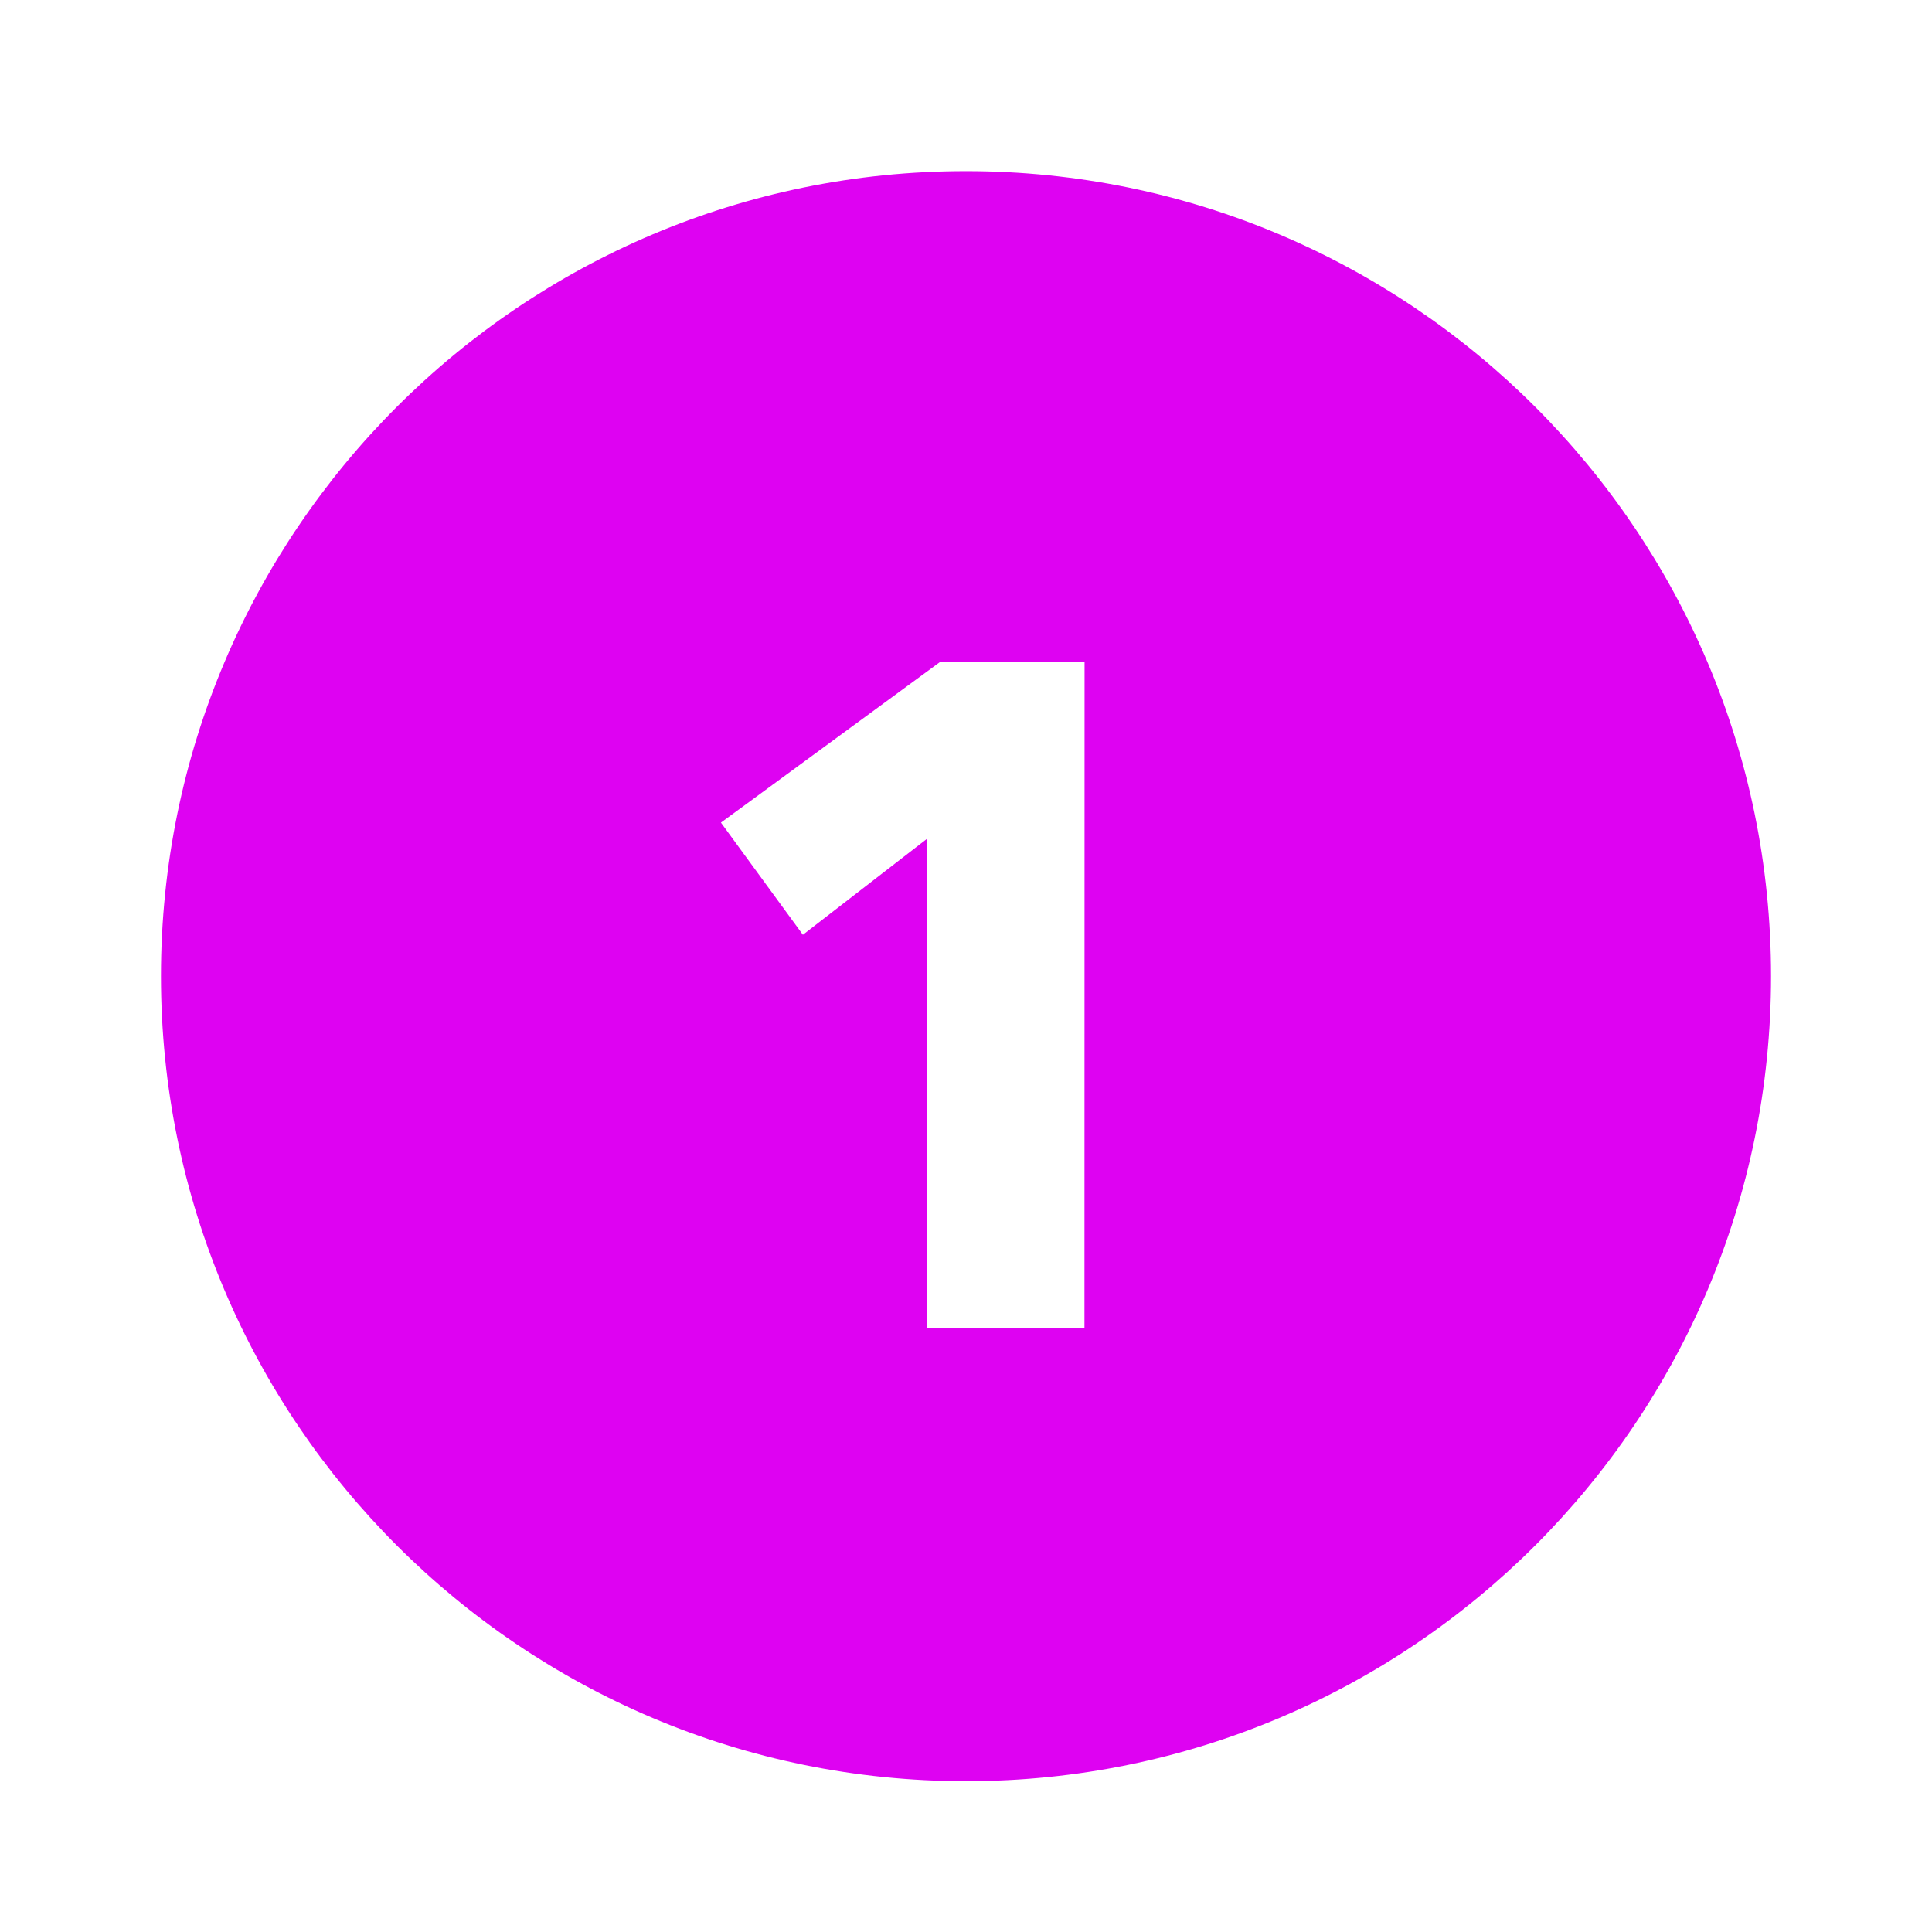
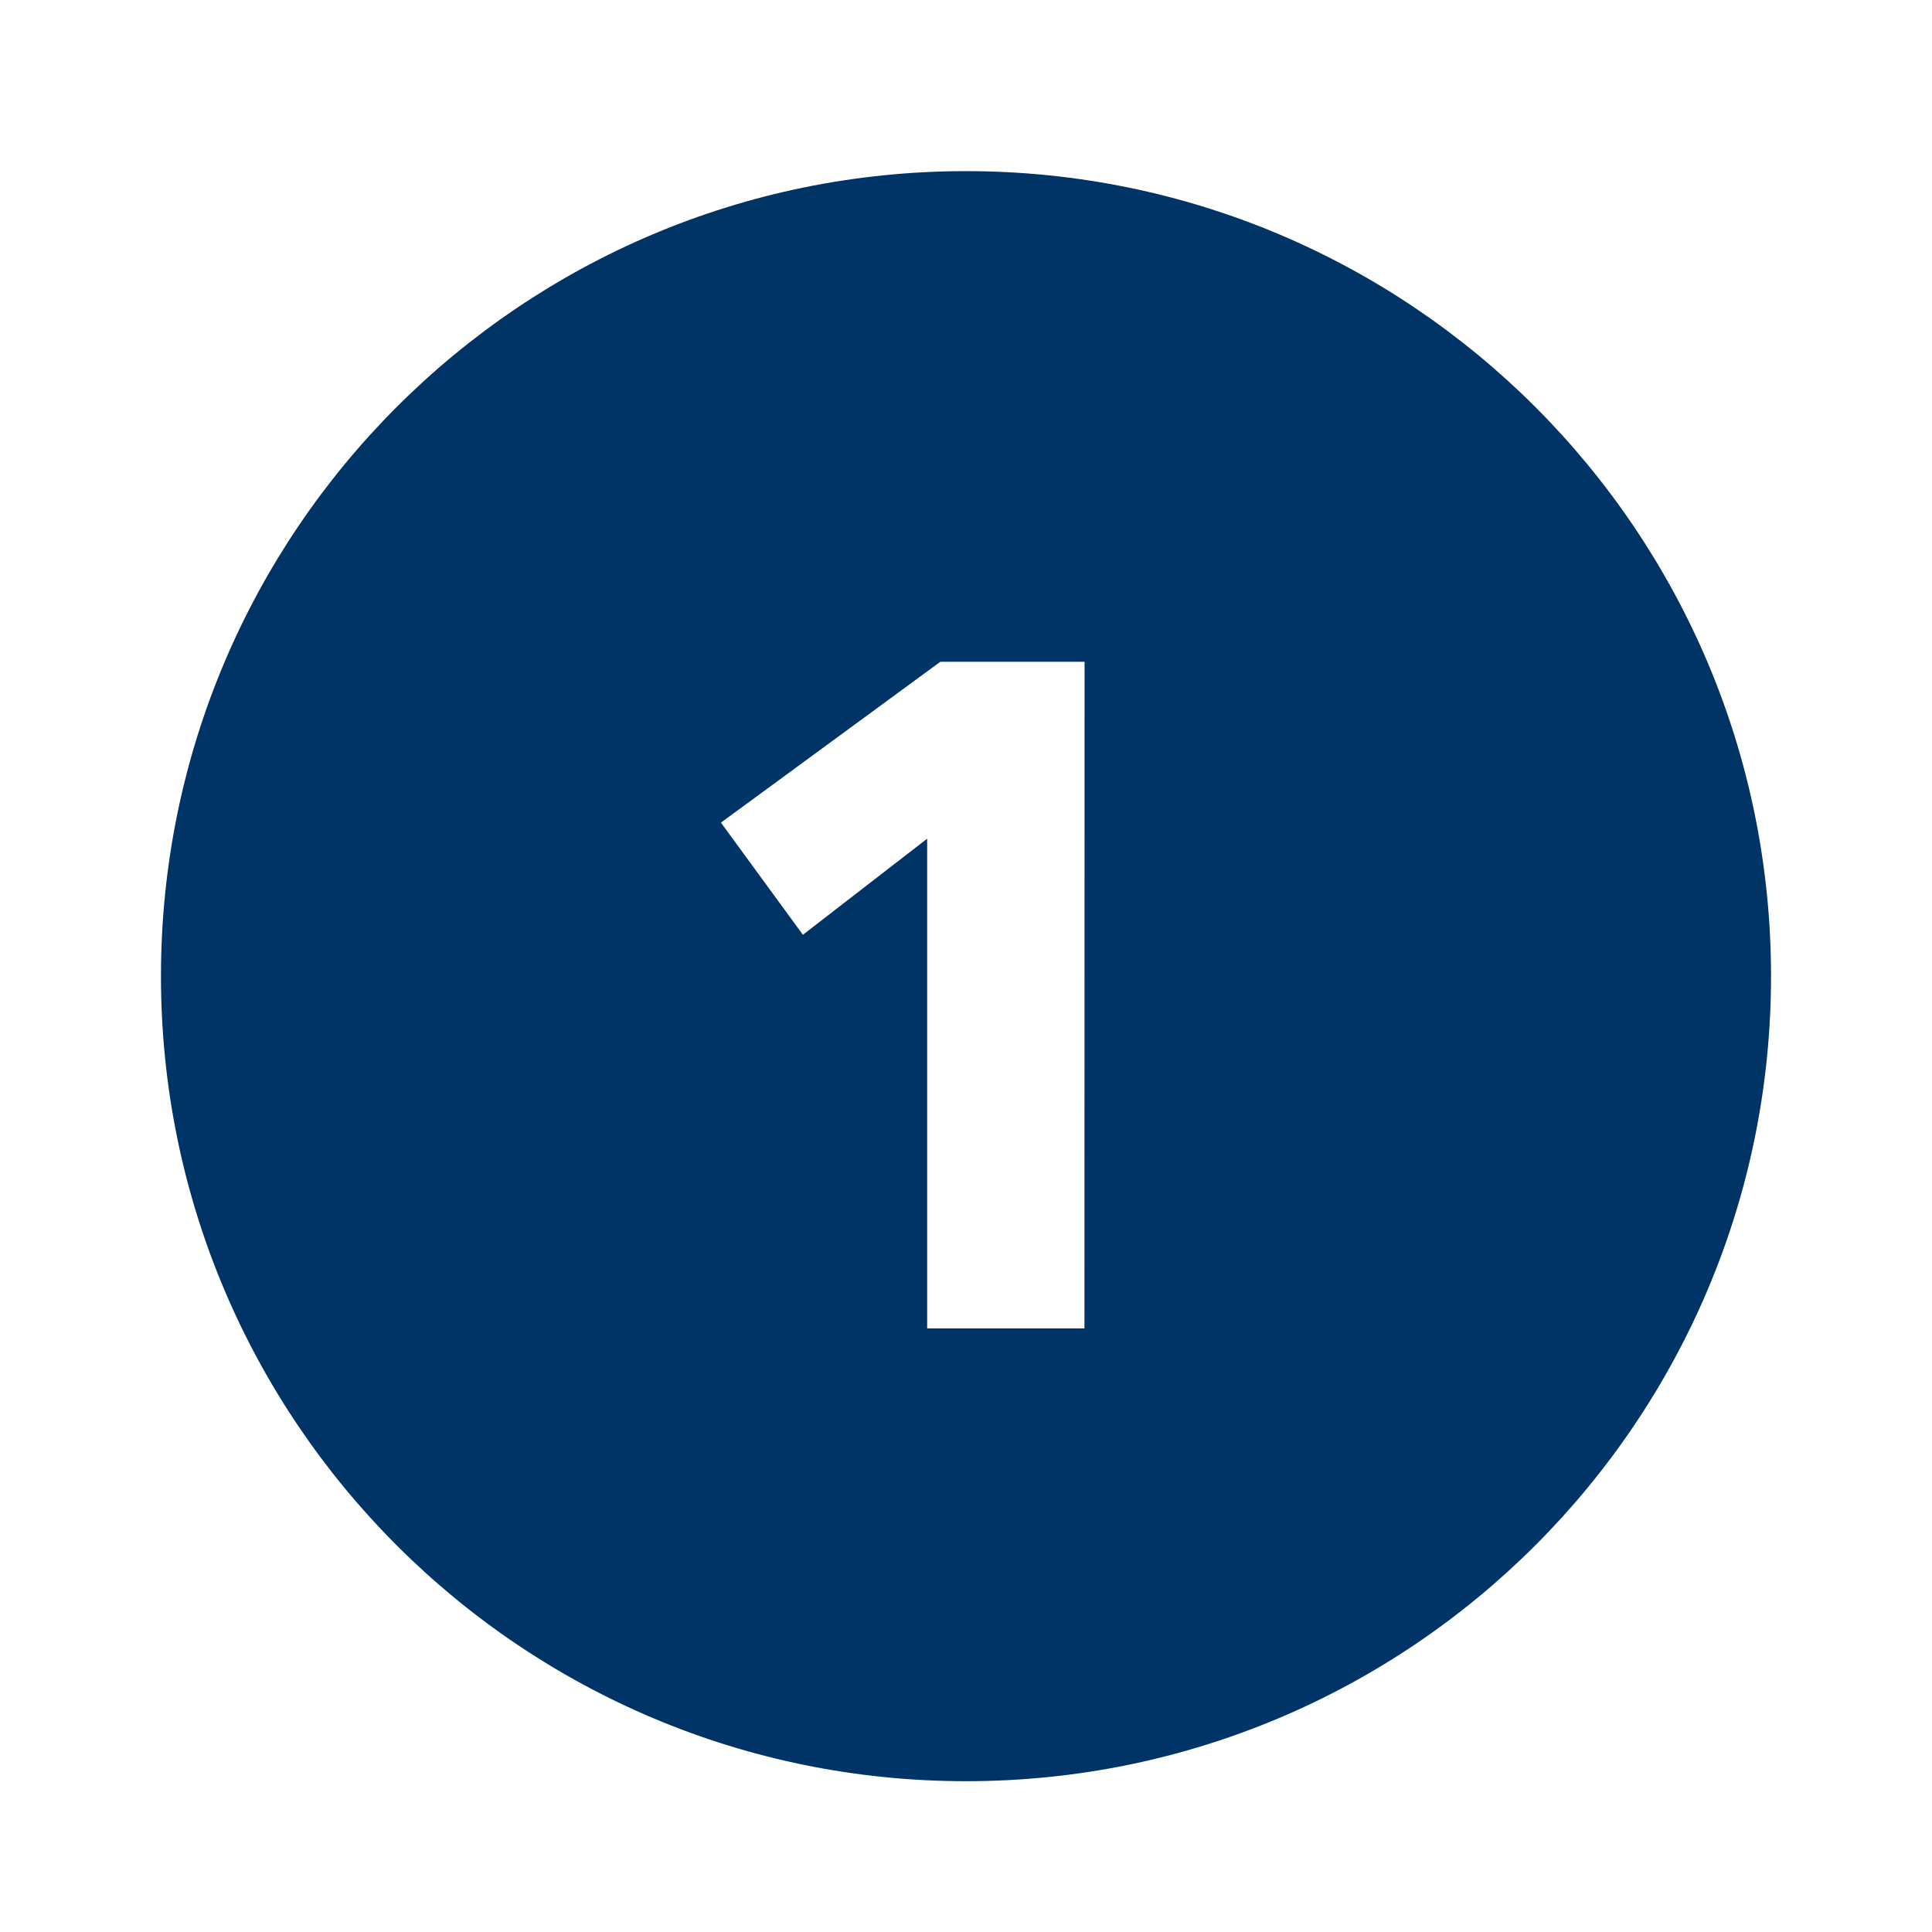
- <svg xmlns="http://www.w3.org/2000/svg" fill="hsl(295, 98%, 48%)" width="40px" height="40px" viewBox="-1 0 19 19" class="cf-icon-svg">
+ <svg xmlns="http://www.w3.org/2000/svg" fill="#003366" width="40px" height="40px" viewBox="-1 0 19 19" class="cf-icon-svg">
  <path d="M16.417 9.6A7.917 7.917 0 1 1 8.5 1.683 7.917 7.917 0 0 1 16.417 9.6zM9.666 6.508H8.248L6.09 8.09l.806 1.103 1.222-.945v4.816h1.547z" />
</svg>
